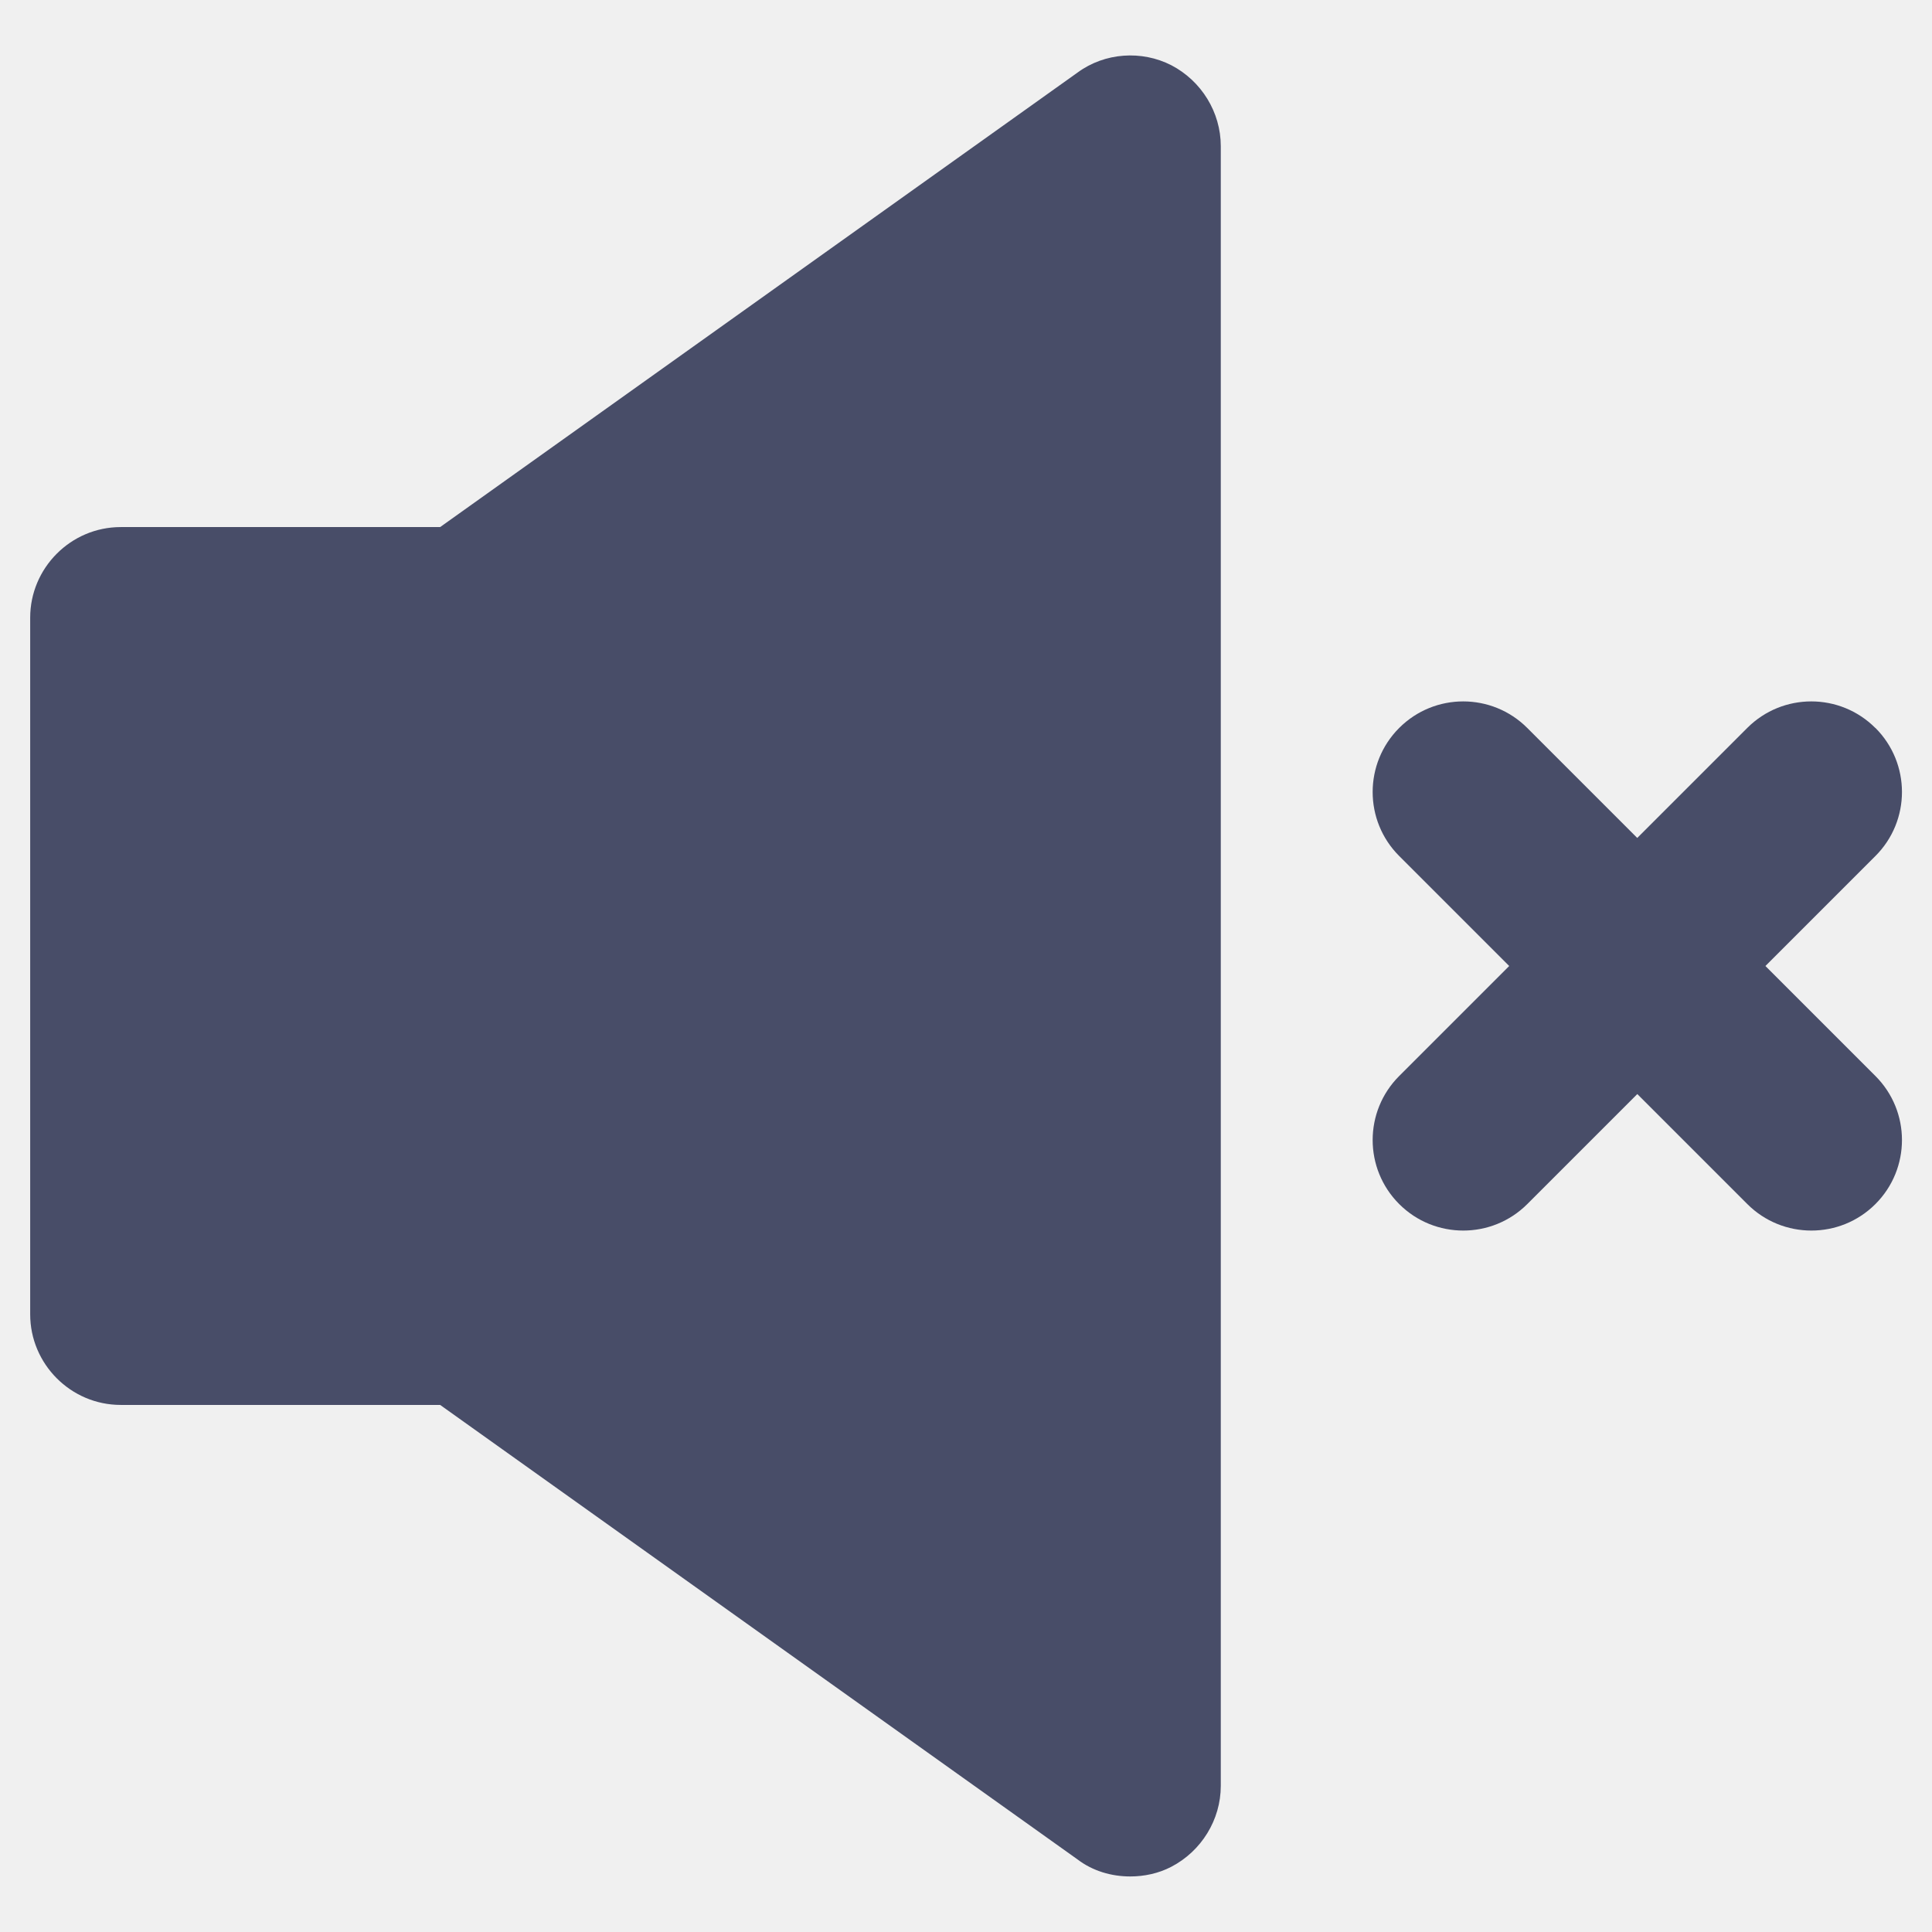
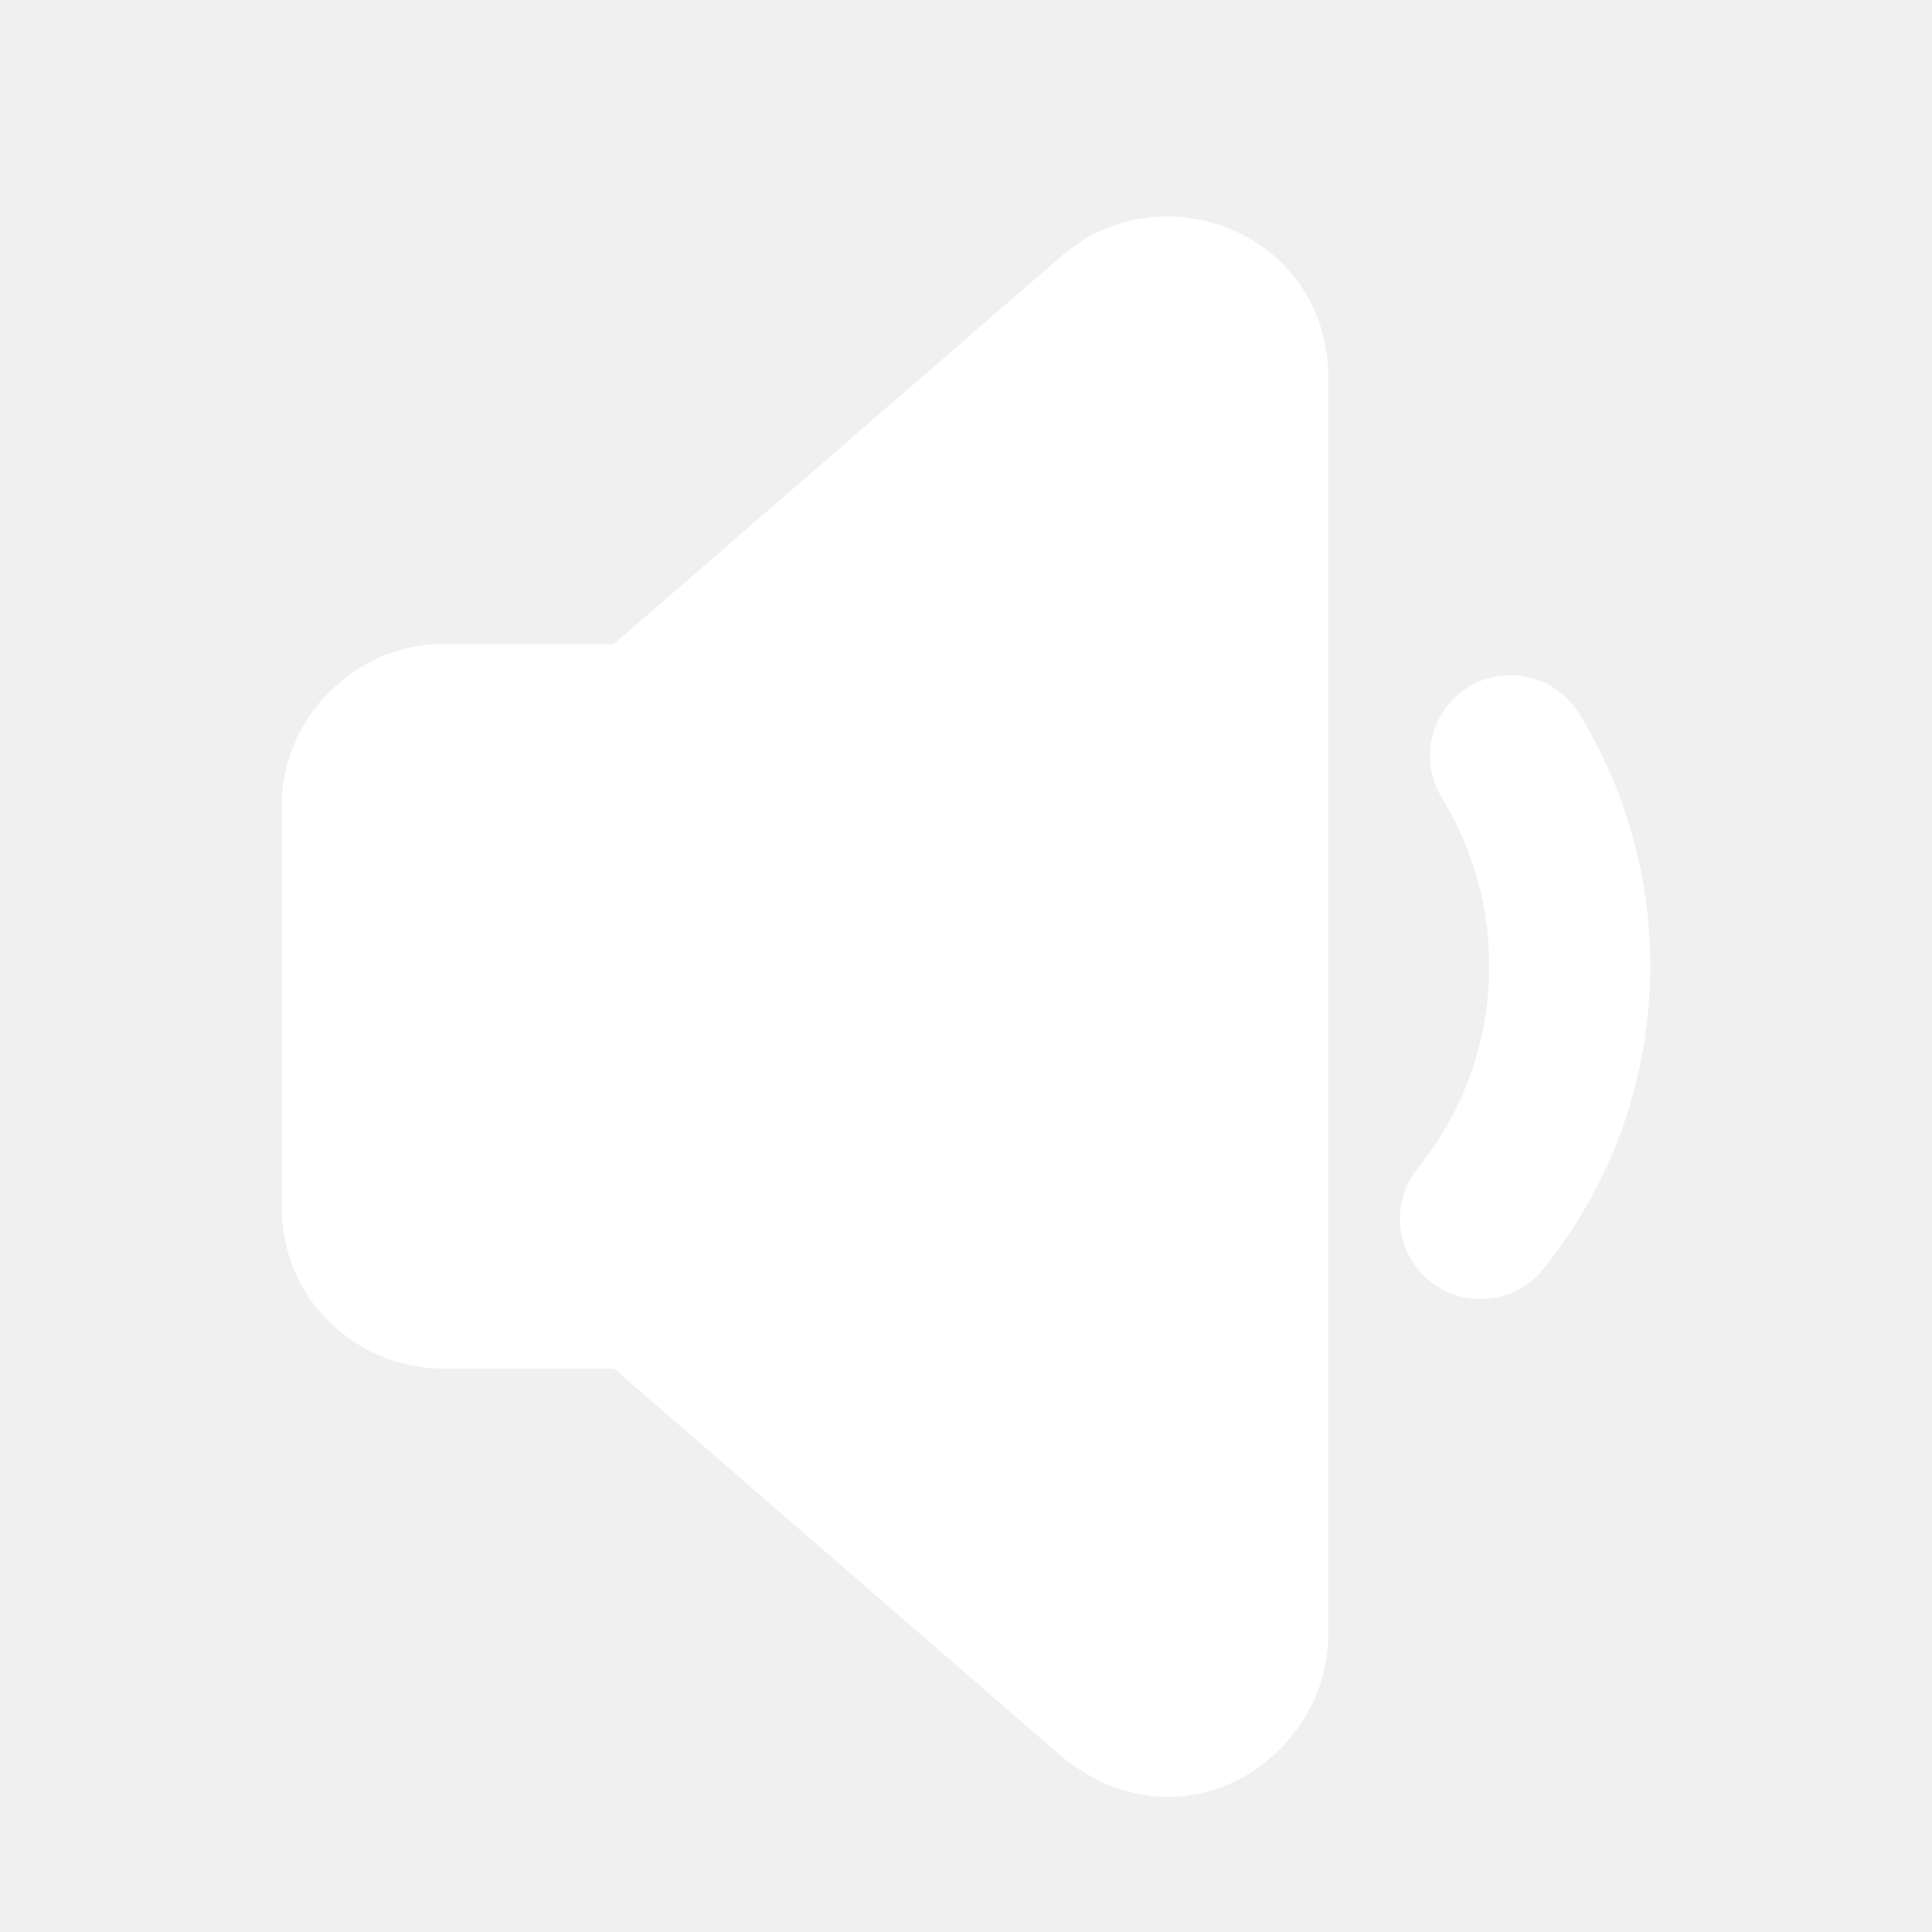
- <svg xmlns="http://www.w3.org/2000/svg" version="1.1" width="512" height="512" x="0" y="0" viewBox="0 0 32 32" style="enable-background:new 0 0 512 512" xml:space="preserve" class="">
+ <svg xmlns="http://www.w3.org/2000/svg" version="1.1" width="512" height="512" x="0" y="0" viewBox="0 0 48 48" style="enable-background:new 0 0 512 512" xml:space="preserve" class="">
  <g>
-     <g>
-       <path d="m17.85 30.8c.25.19.56.28.87.28.23 0 .47-.05.68-.16.5-.26.82-.78.82-1.34v-27.16c0-.56-.32-1.08-.82-1.34-.49-.25-1.1-.21-1.55.12l-10.56 7.53h-5.29c-.83 0-1.5.68-1.5 1.5v11.54c0 .82.67 1.5 1.5 1.5h5.29z" fill="#484d68" data-original="#000000" class="" />
-       <path d="m31.061 12.057c-.586-.586-1.535-.586-2.121 0l-1.822 1.822-1.822-1.822c-.586-.586-1.535-.586-2.121 0s-.586 1.536 0 2.121l1.822 1.822-1.822 1.822c-.586.586-.586 1.535 0 2.121.293.293.677.439 1.061.439s.768-.146 1.061-.439l1.822-1.822 1.822 1.822c.293.293.677.439 1.061.439s.768-.146 1.061-.439c.586-.586.586-1.535 0-2.121l-1.822-1.822 1.822-1.822c.586-.585.586-1.535-0-2.121z" fill="#484d68" data-original="#000000" class="" />
+     <g id="21-audio,-low,-sound,-speaker,-volume" fill="none" fill-rule="evenodd">
+       <path id="Shape" d="m26.38 6.357c2.508-2.174 6.62-.539 6.62 3.023v31.24c0 3.023-3.598 5.474-6.62 3.023l-11.126-9.643h-4.254c-2.073 0-4-1.649-4-4v-10c0-2.142 1.81-4 4-4h4.253zm12.853 11.372c1.149 1.872 1.767 4.028 1.767 6.27 0 2.778-.949 5.416-2.66 7.534-.694.859-1.953.994-2.813.3s-.994-1.953-.3-2.813c1.141-1.413 1.772-3.166 1.772-5.021 0-1.498-.411-2.931-1.176-4.178-.578-.941-.283-2.173.658-2.751s2.173-.283 2.751.658z" fill="#ffffff" fill-rule="nonzero" data-original="#000000" />
    </g>
  </g>
</svg>
